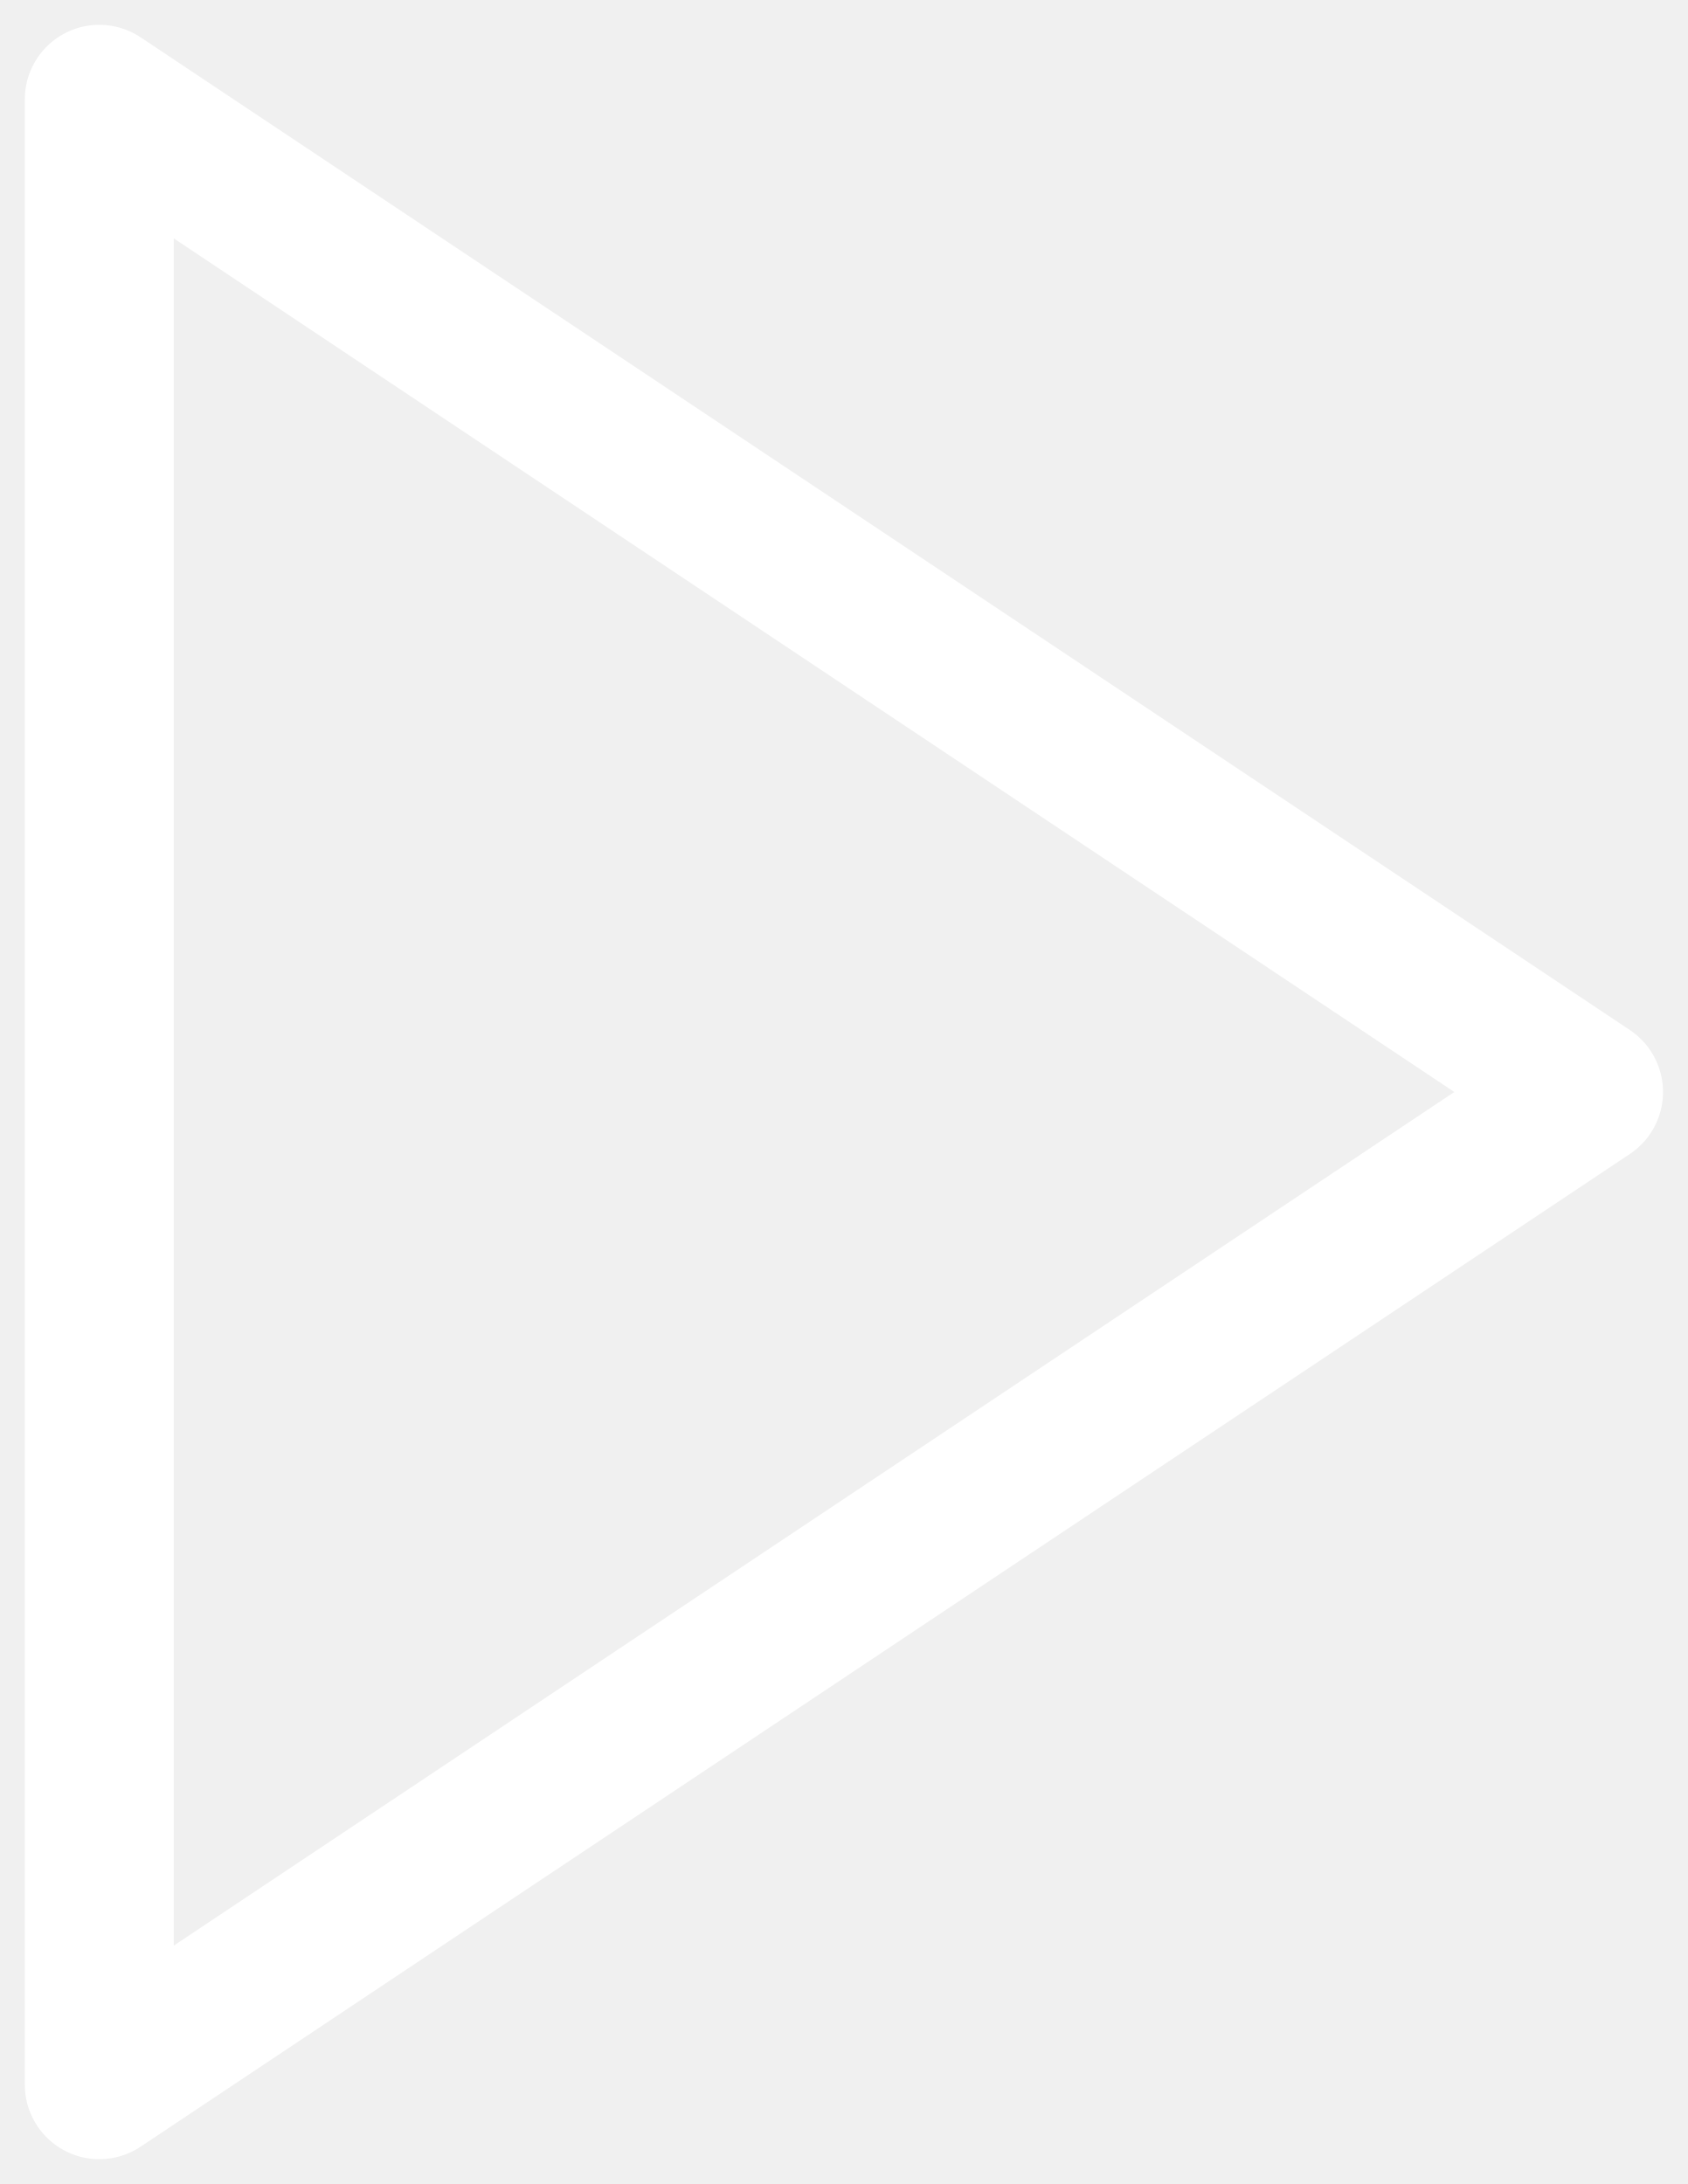
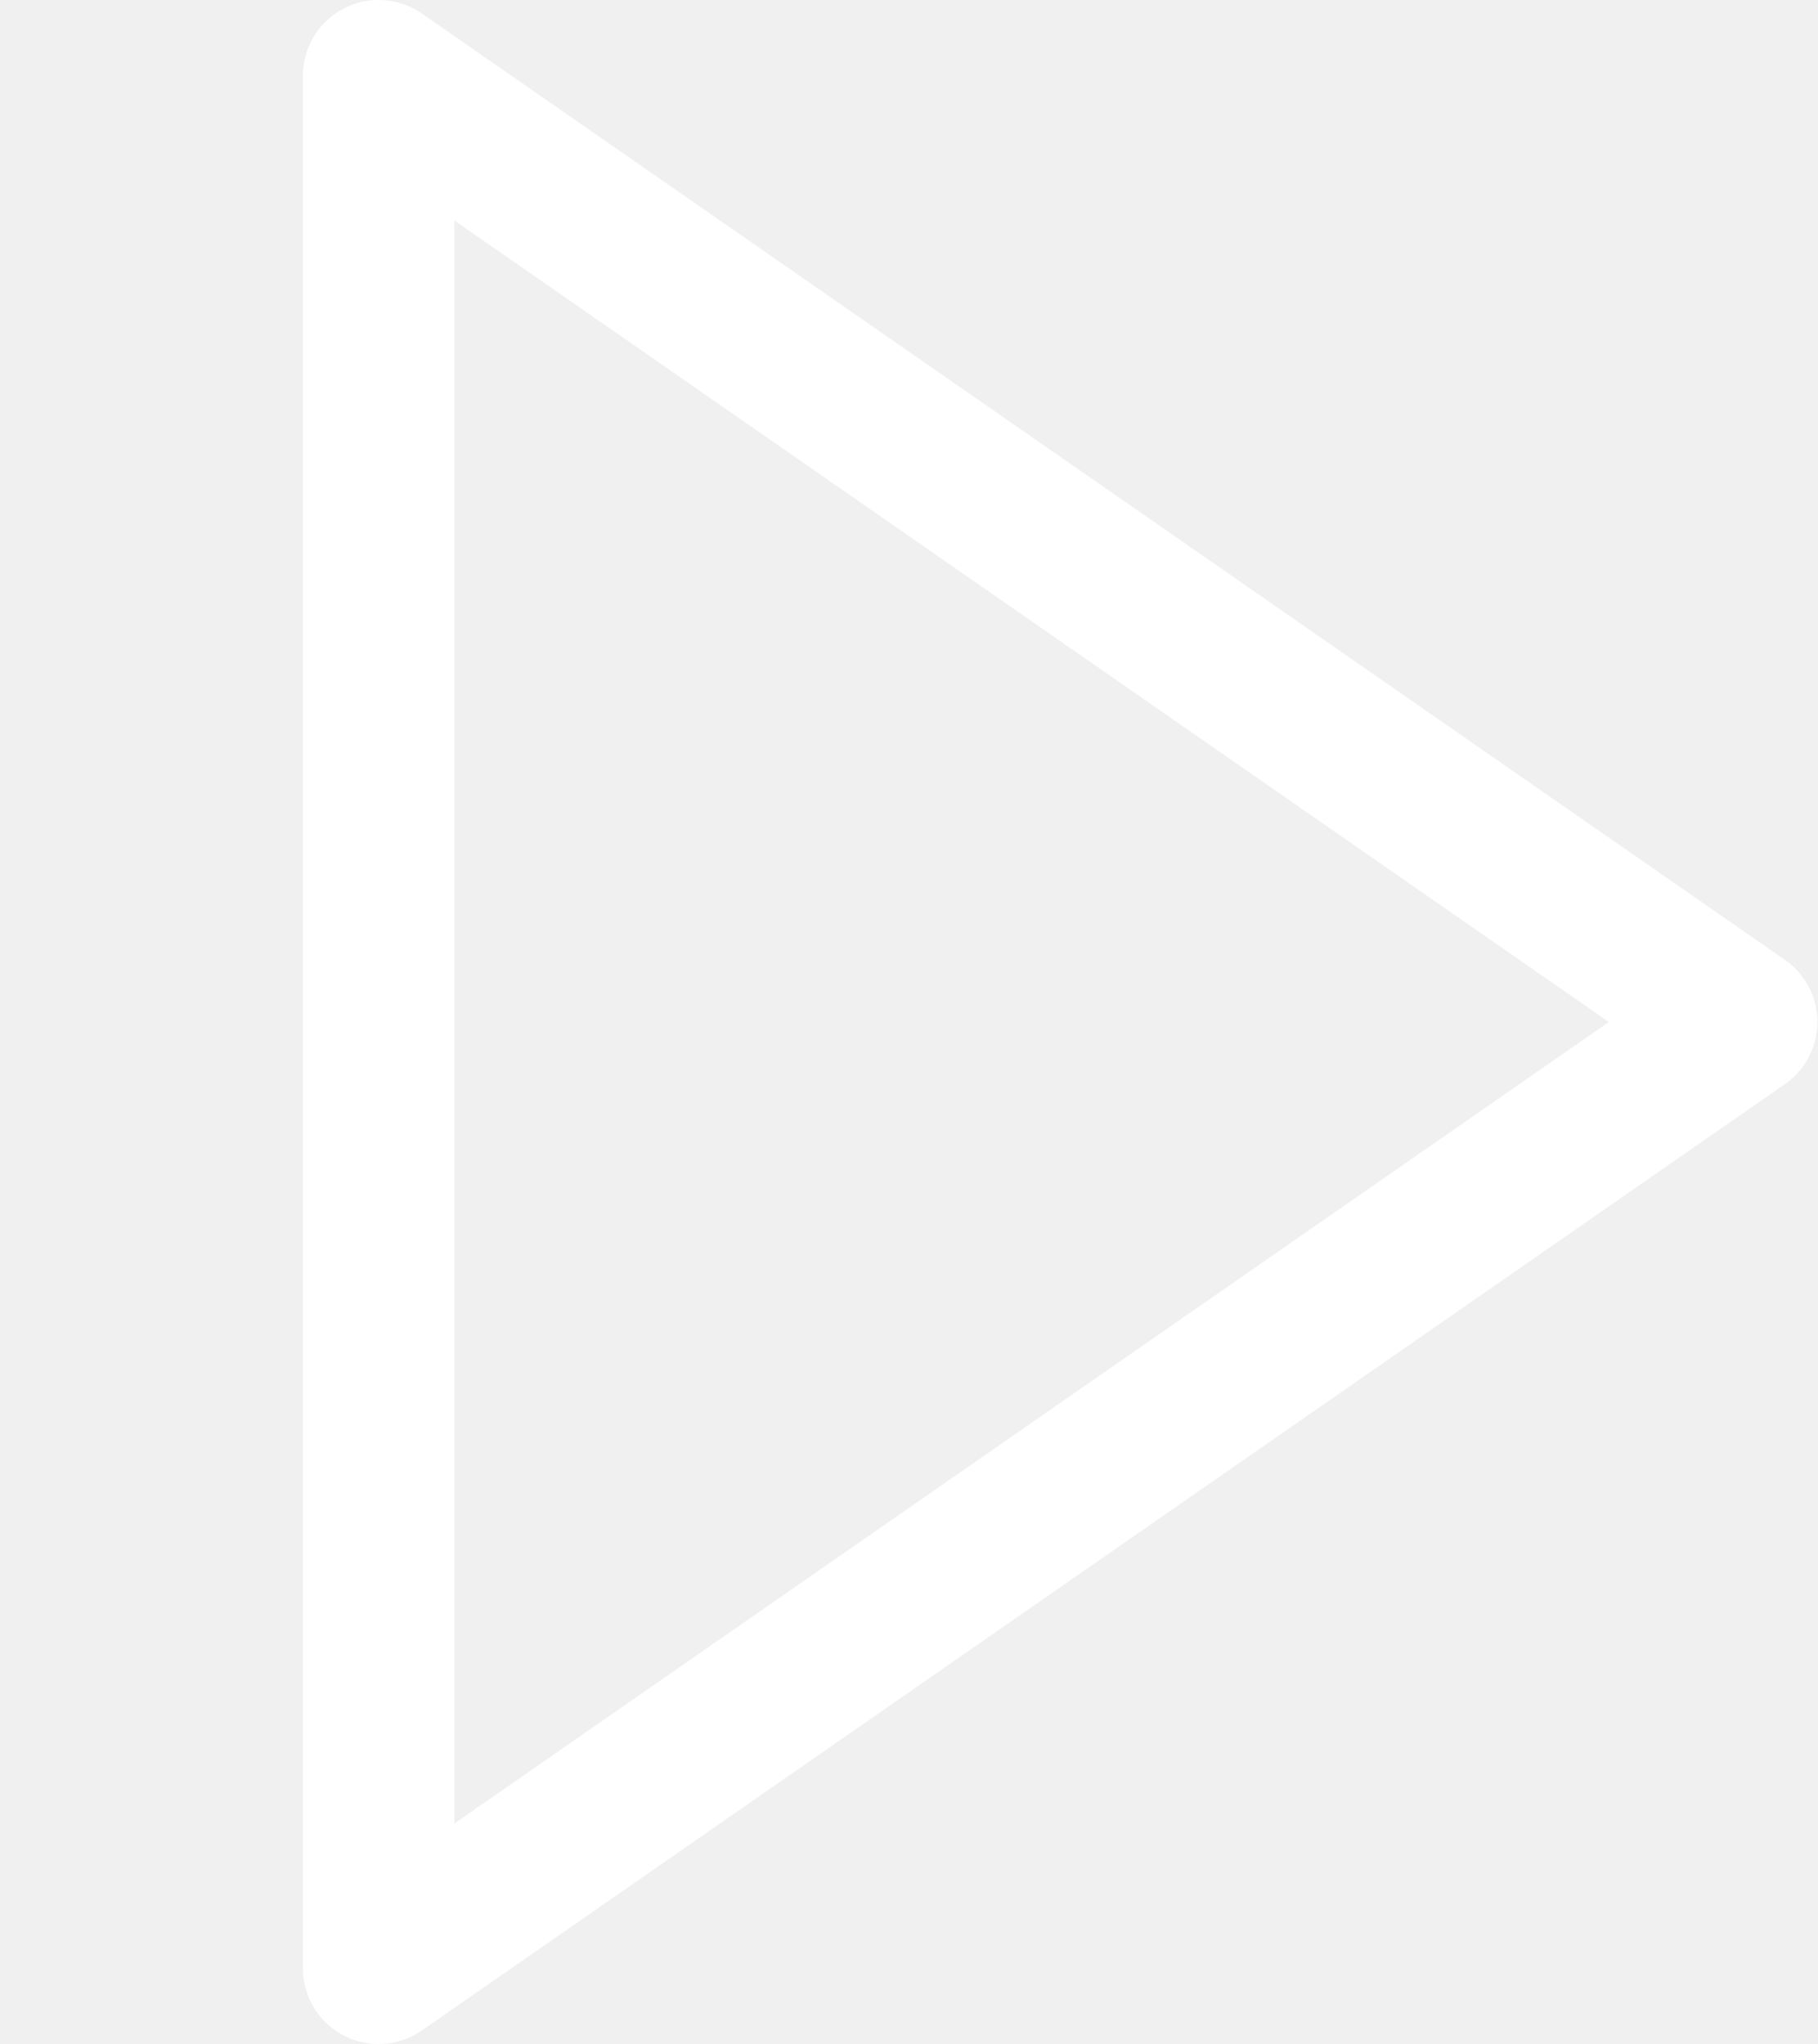
- <svg xmlns="http://www.w3.org/2000/svg" width="17" height="22" viewBox="0 0 17 22" fill="none">
-   <path d="M16 11L1 1V21L16 11Z" stroke="white" stroke-width="1.5" stroke-linecap="round" stroke-linejoin="round" />
+ <svg xmlns="http://www.w3.org/2000/svg" width="24" height="27" viewBox="0 0 24 27" fill="none">
+   <path d="M23 13.5L5 1V26L23 13.5Z" stroke="white" stroke-width="2" stroke-linecap="round" stroke-linejoin="round" />
</svg>
